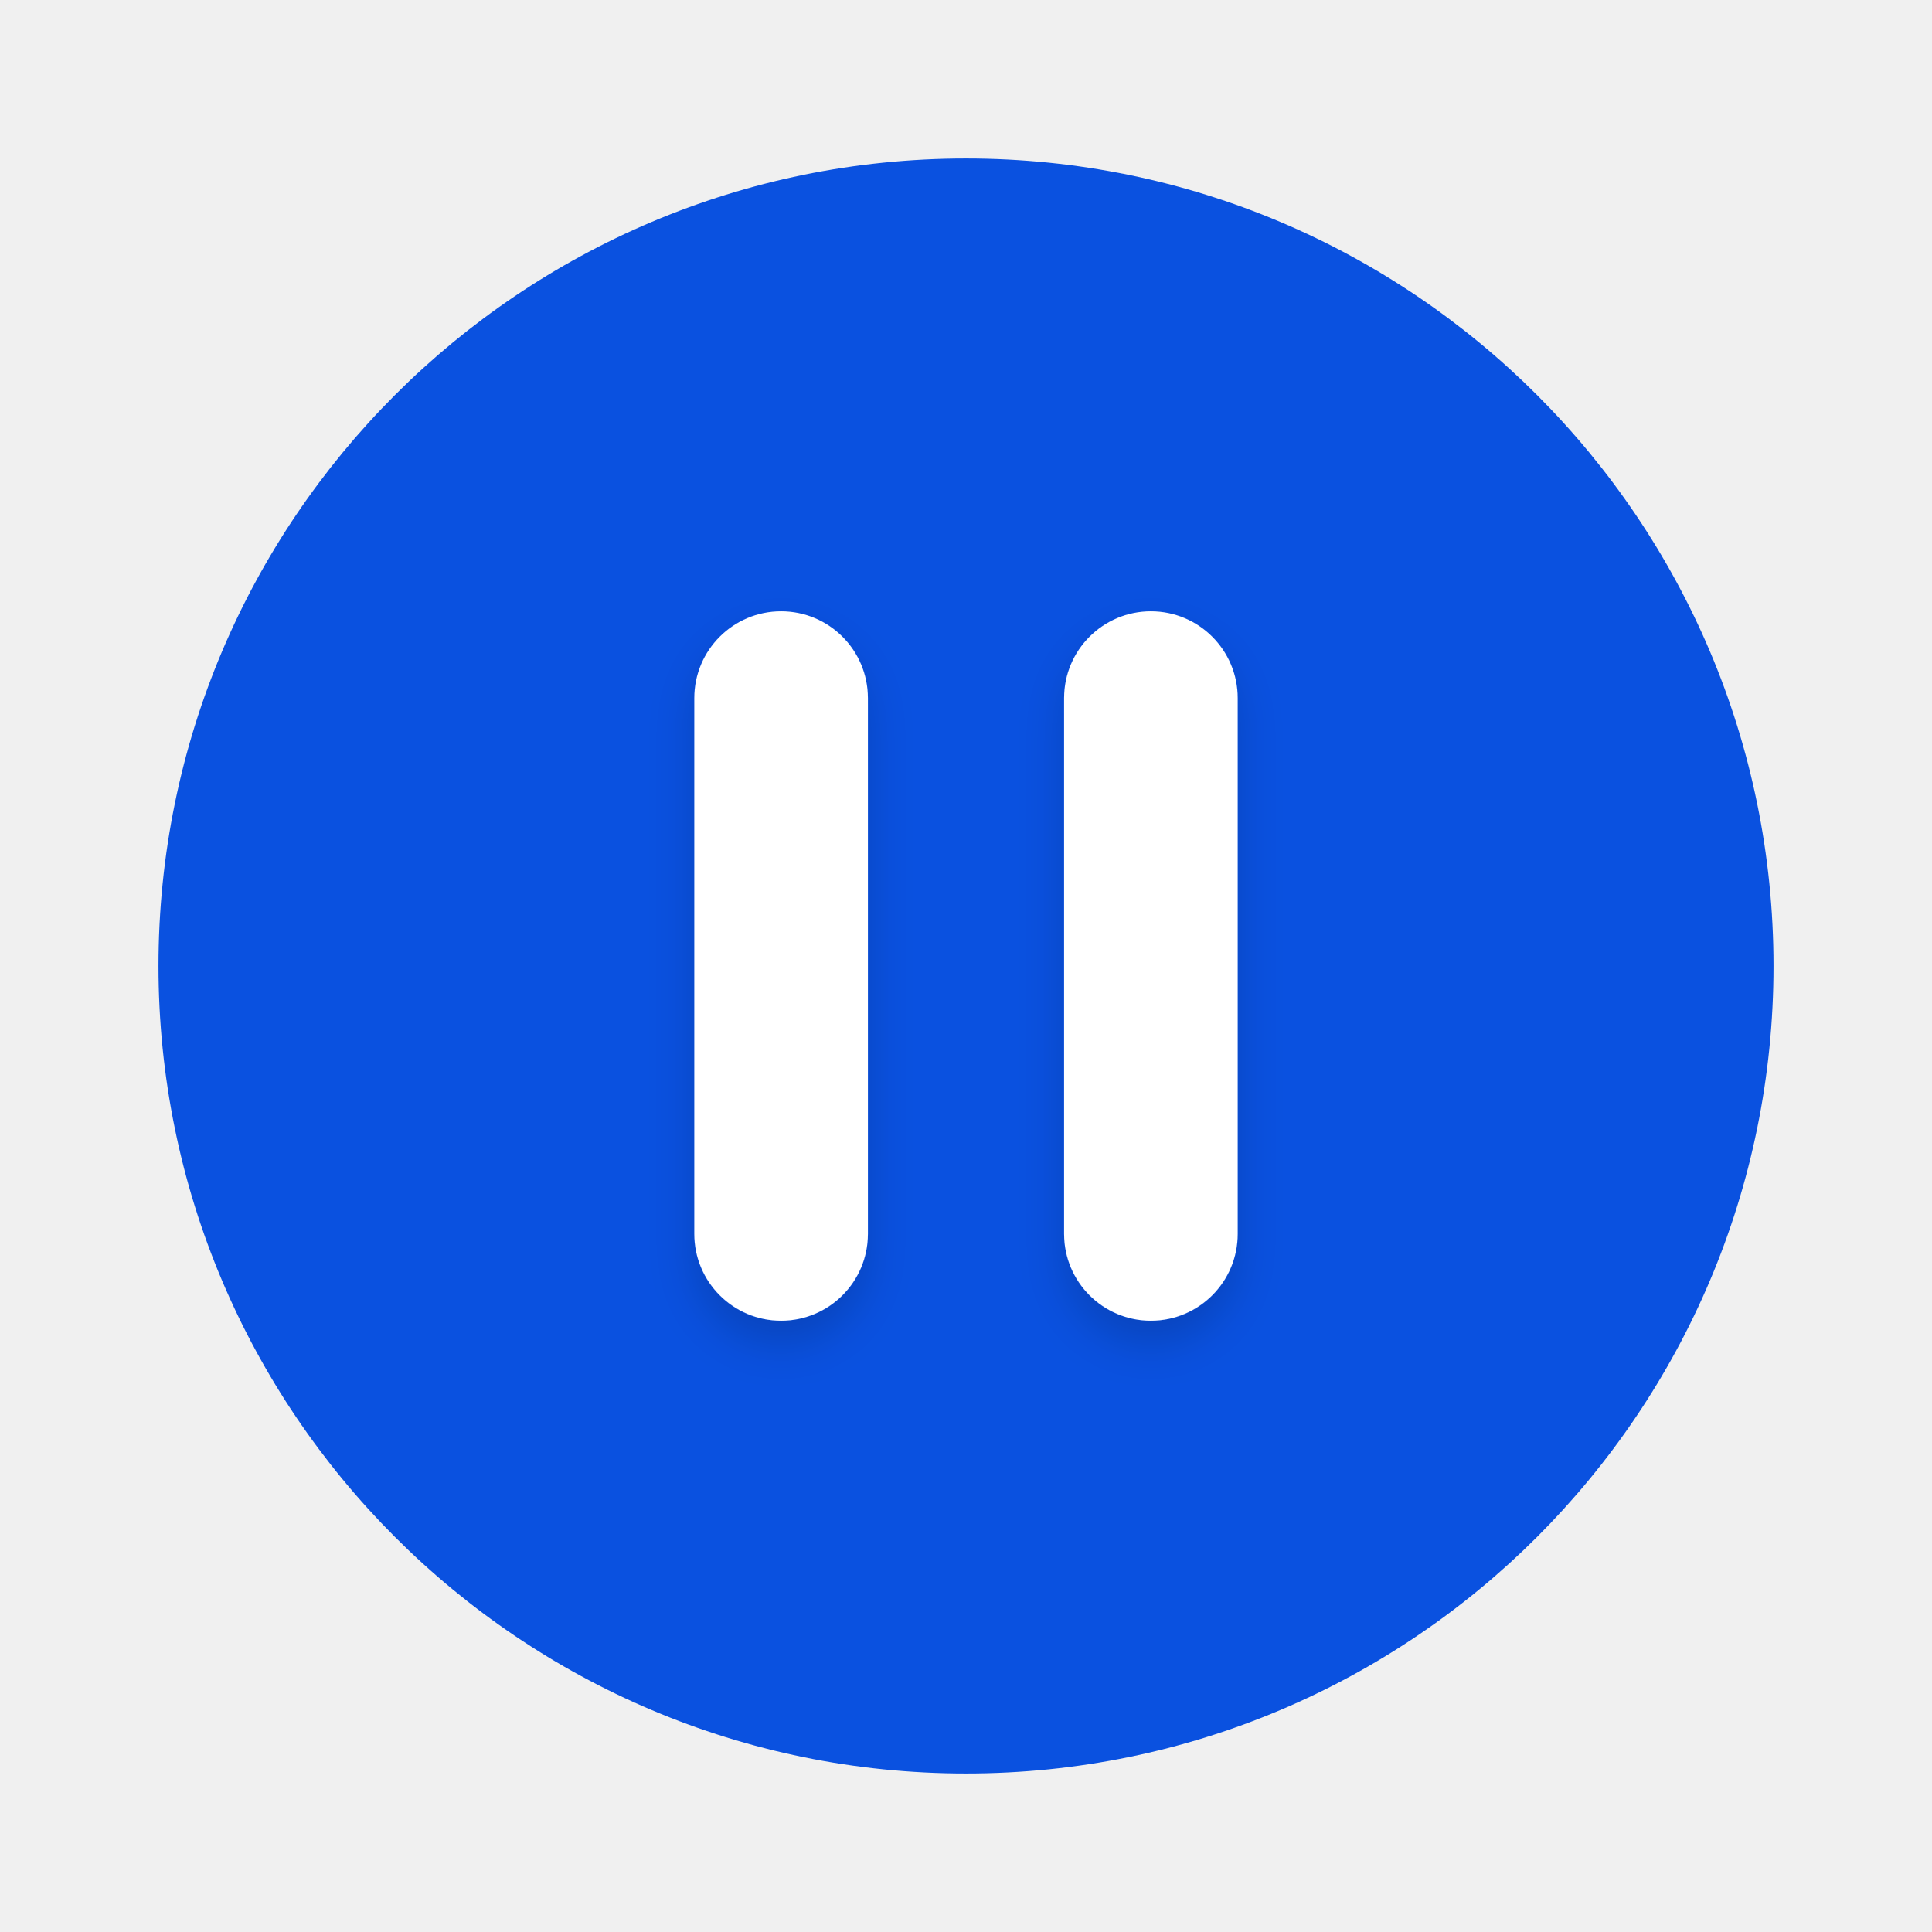
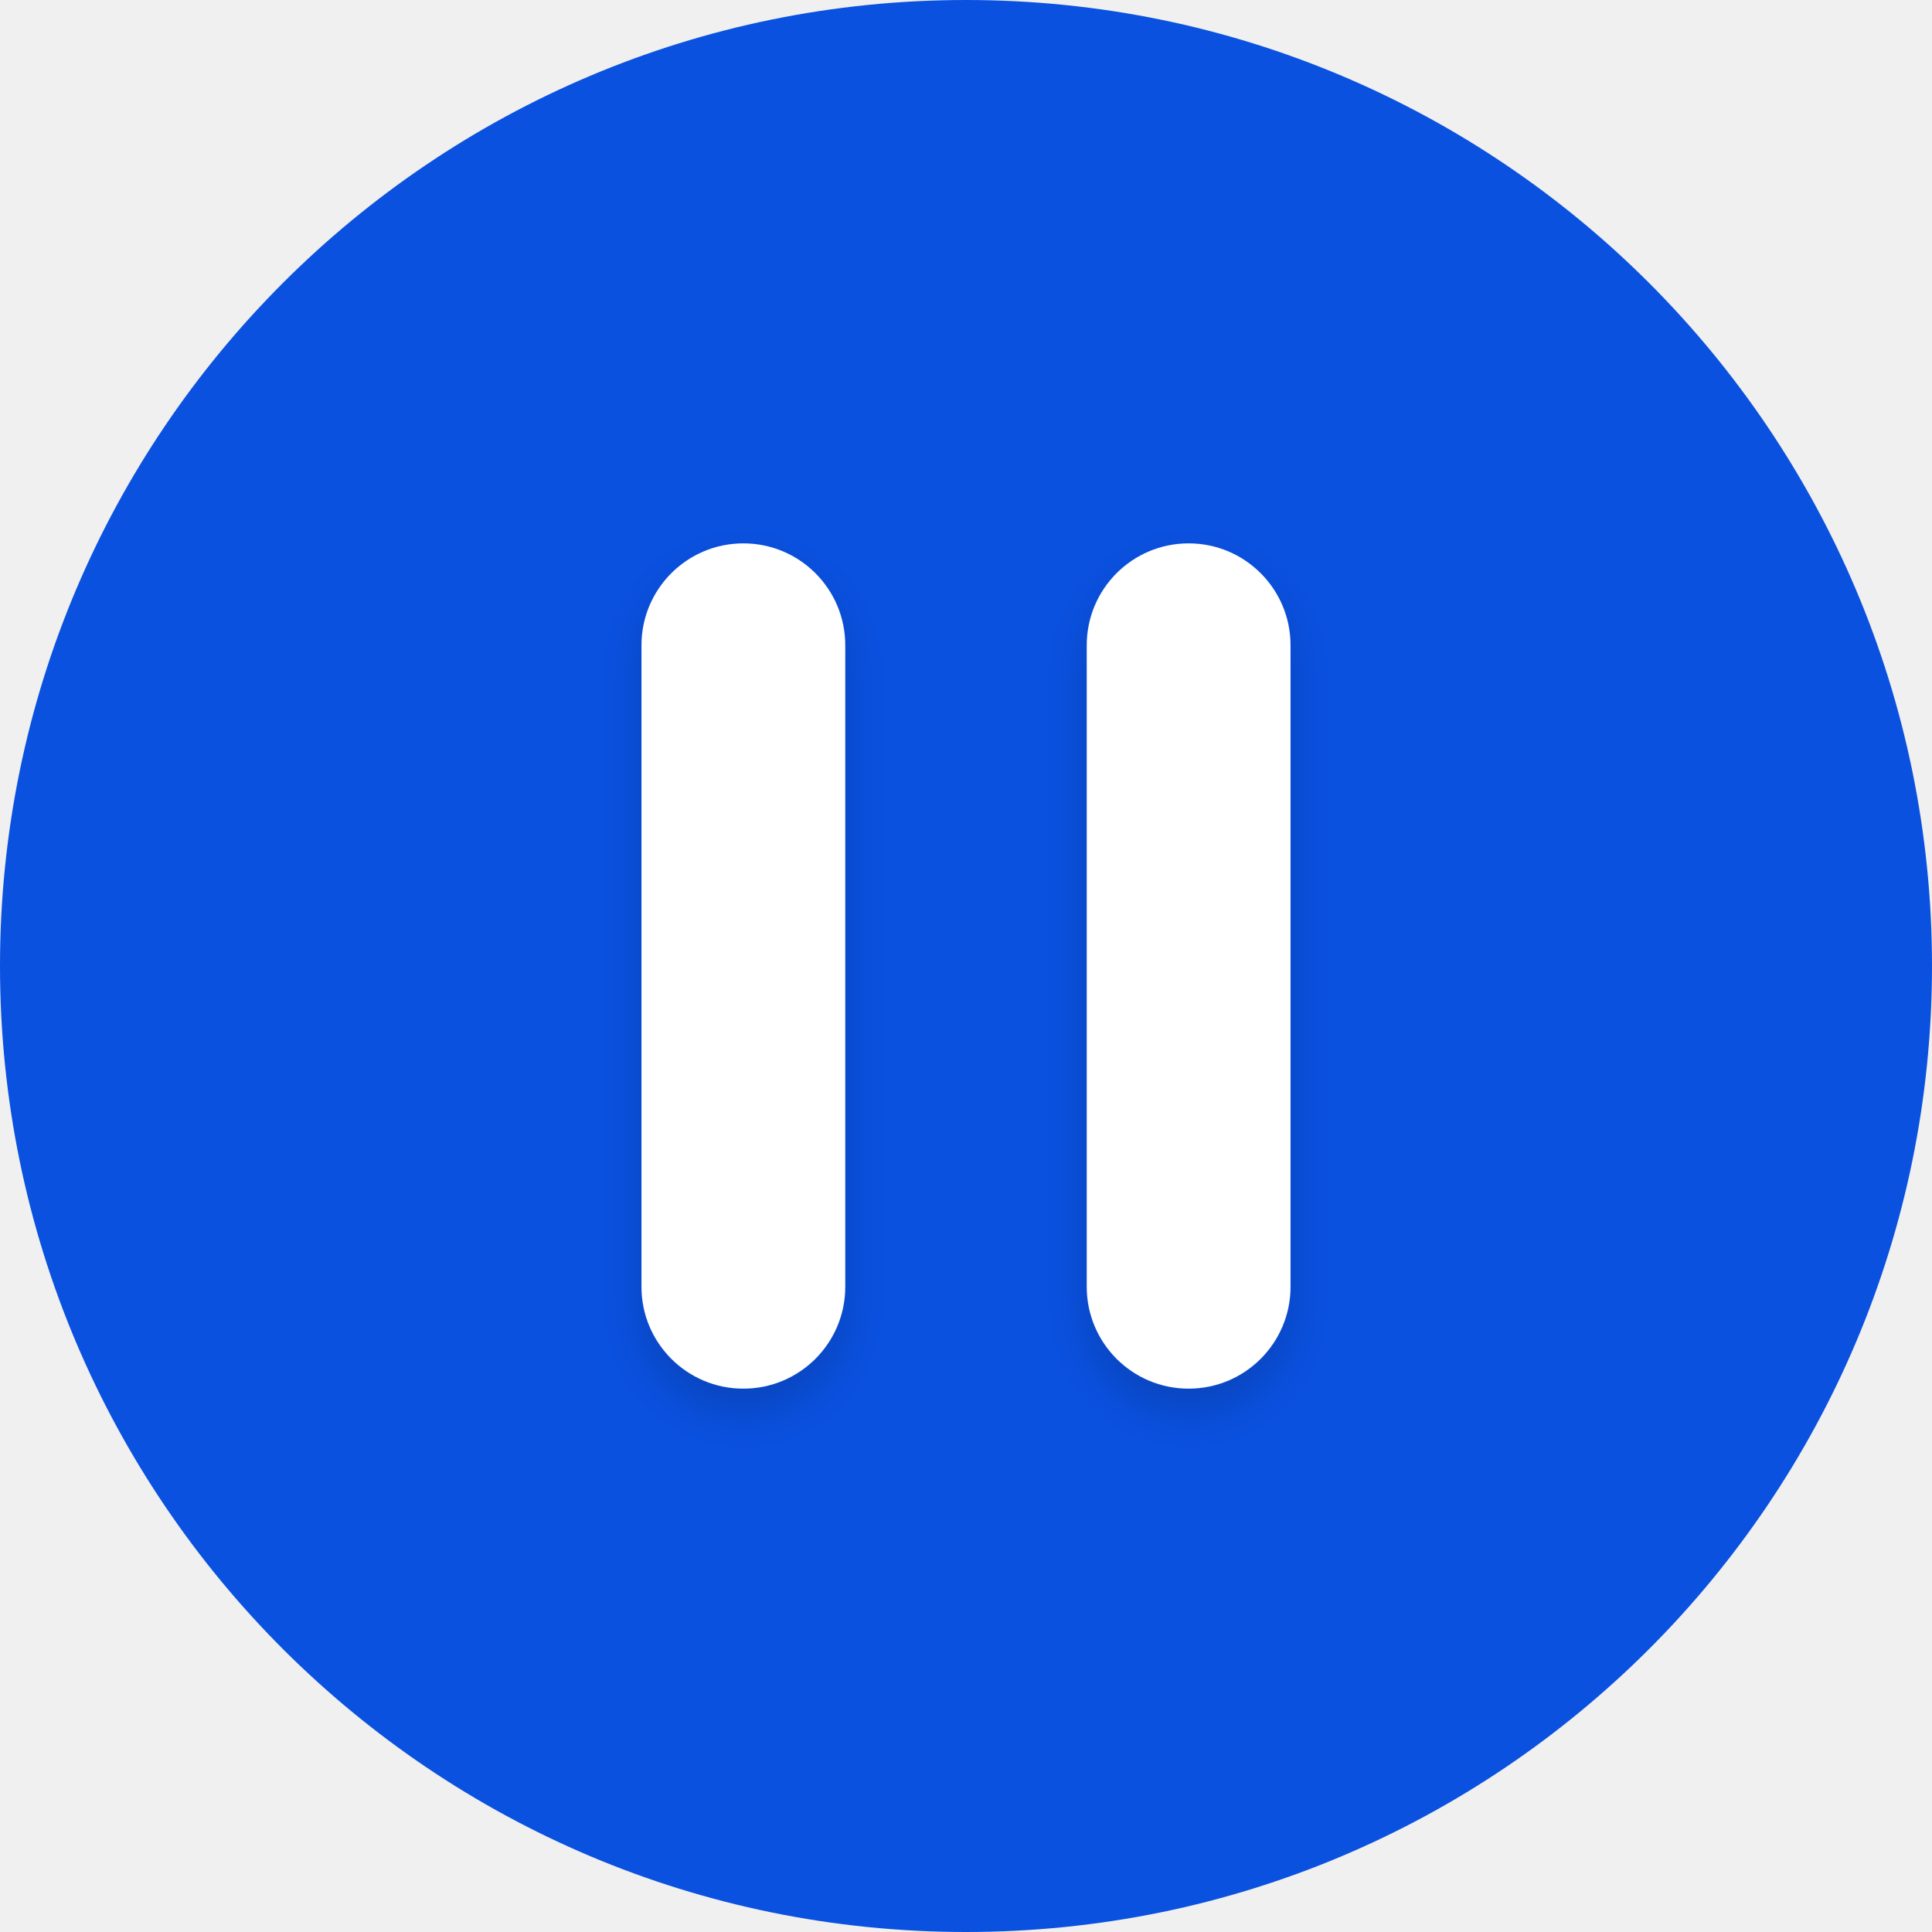
<svg xmlns="http://www.w3.org/2000/svg" width="256" height="256" viewBox="0 0 256 256">
  <defs>
    <style>.a{clip-path:url(#f);}.b{fill:#0a51e0;}.c{fill:#fff;}.d{filter:url(#c);}.e{filter:url(#a);}</style>
-     <filter id="a" x="83" y="75" width="41" height="112" filterUnits="userSpaceOnUse">
+     <filter id="a" x="76" y="66" width="45" height="130" filterUnits="userSpaceOnUse">
      <feOffset dy="3" input="SourceAlpha" />
      <feGaussianBlur stdDeviation="3" result="b" />
      <feFlood flood-opacity="0.161" />
      <feComposite operator="in" in2="b" />
      <feComposite in="SourceGraphic" />
    </filter>
-     <filter id="c" x="132" y="75" width="41" height="112" filterUnits="userSpaceOnUse">
+     <filter id="c" x="135" y="66" width="45" height="130" filterUnits="userSpaceOnUse">
      <feOffset dy="3" input="SourceAlpha" />
      <feGaussianBlur stdDeviation="3" result="d" />
      <feFlood flood-opacity="0.161" />
      <feComposite operator="in" in2="d" />
      <feComposite in="SourceGraphic" />
    </filter>
    <clipPath id="f">
      <rect width="256" height="256" />
    </clipPath>
  </defs>
  <g id="e" class="a">
-     <rect class="b" width="214" height="214" rx="107" transform="translate(21 21)" />
+     <rect class="b" width="256" height="256" rx="128" />
    <g class="e" transform="matrix(1, 0, 0, 1, 0, 0)">
-       <rect class="c" width="23" height="94" rx="11.5" transform="translate(92 81)" />
+       <rect class="c" width="27" height="112" rx="13.5" transform="translate(85 72)" />
    </g>
    <g class="d" transform="matrix(1, 0, 0, 1, 0, 0)">
-       <rect class="c" width="23" height="94" rx="11.5" transform="translate(141 81)" />
+       <rect class="c" width="27" height="112" rx="13.5" transform="translate(144 72)" />
    </g>
  </g>
</svg>
